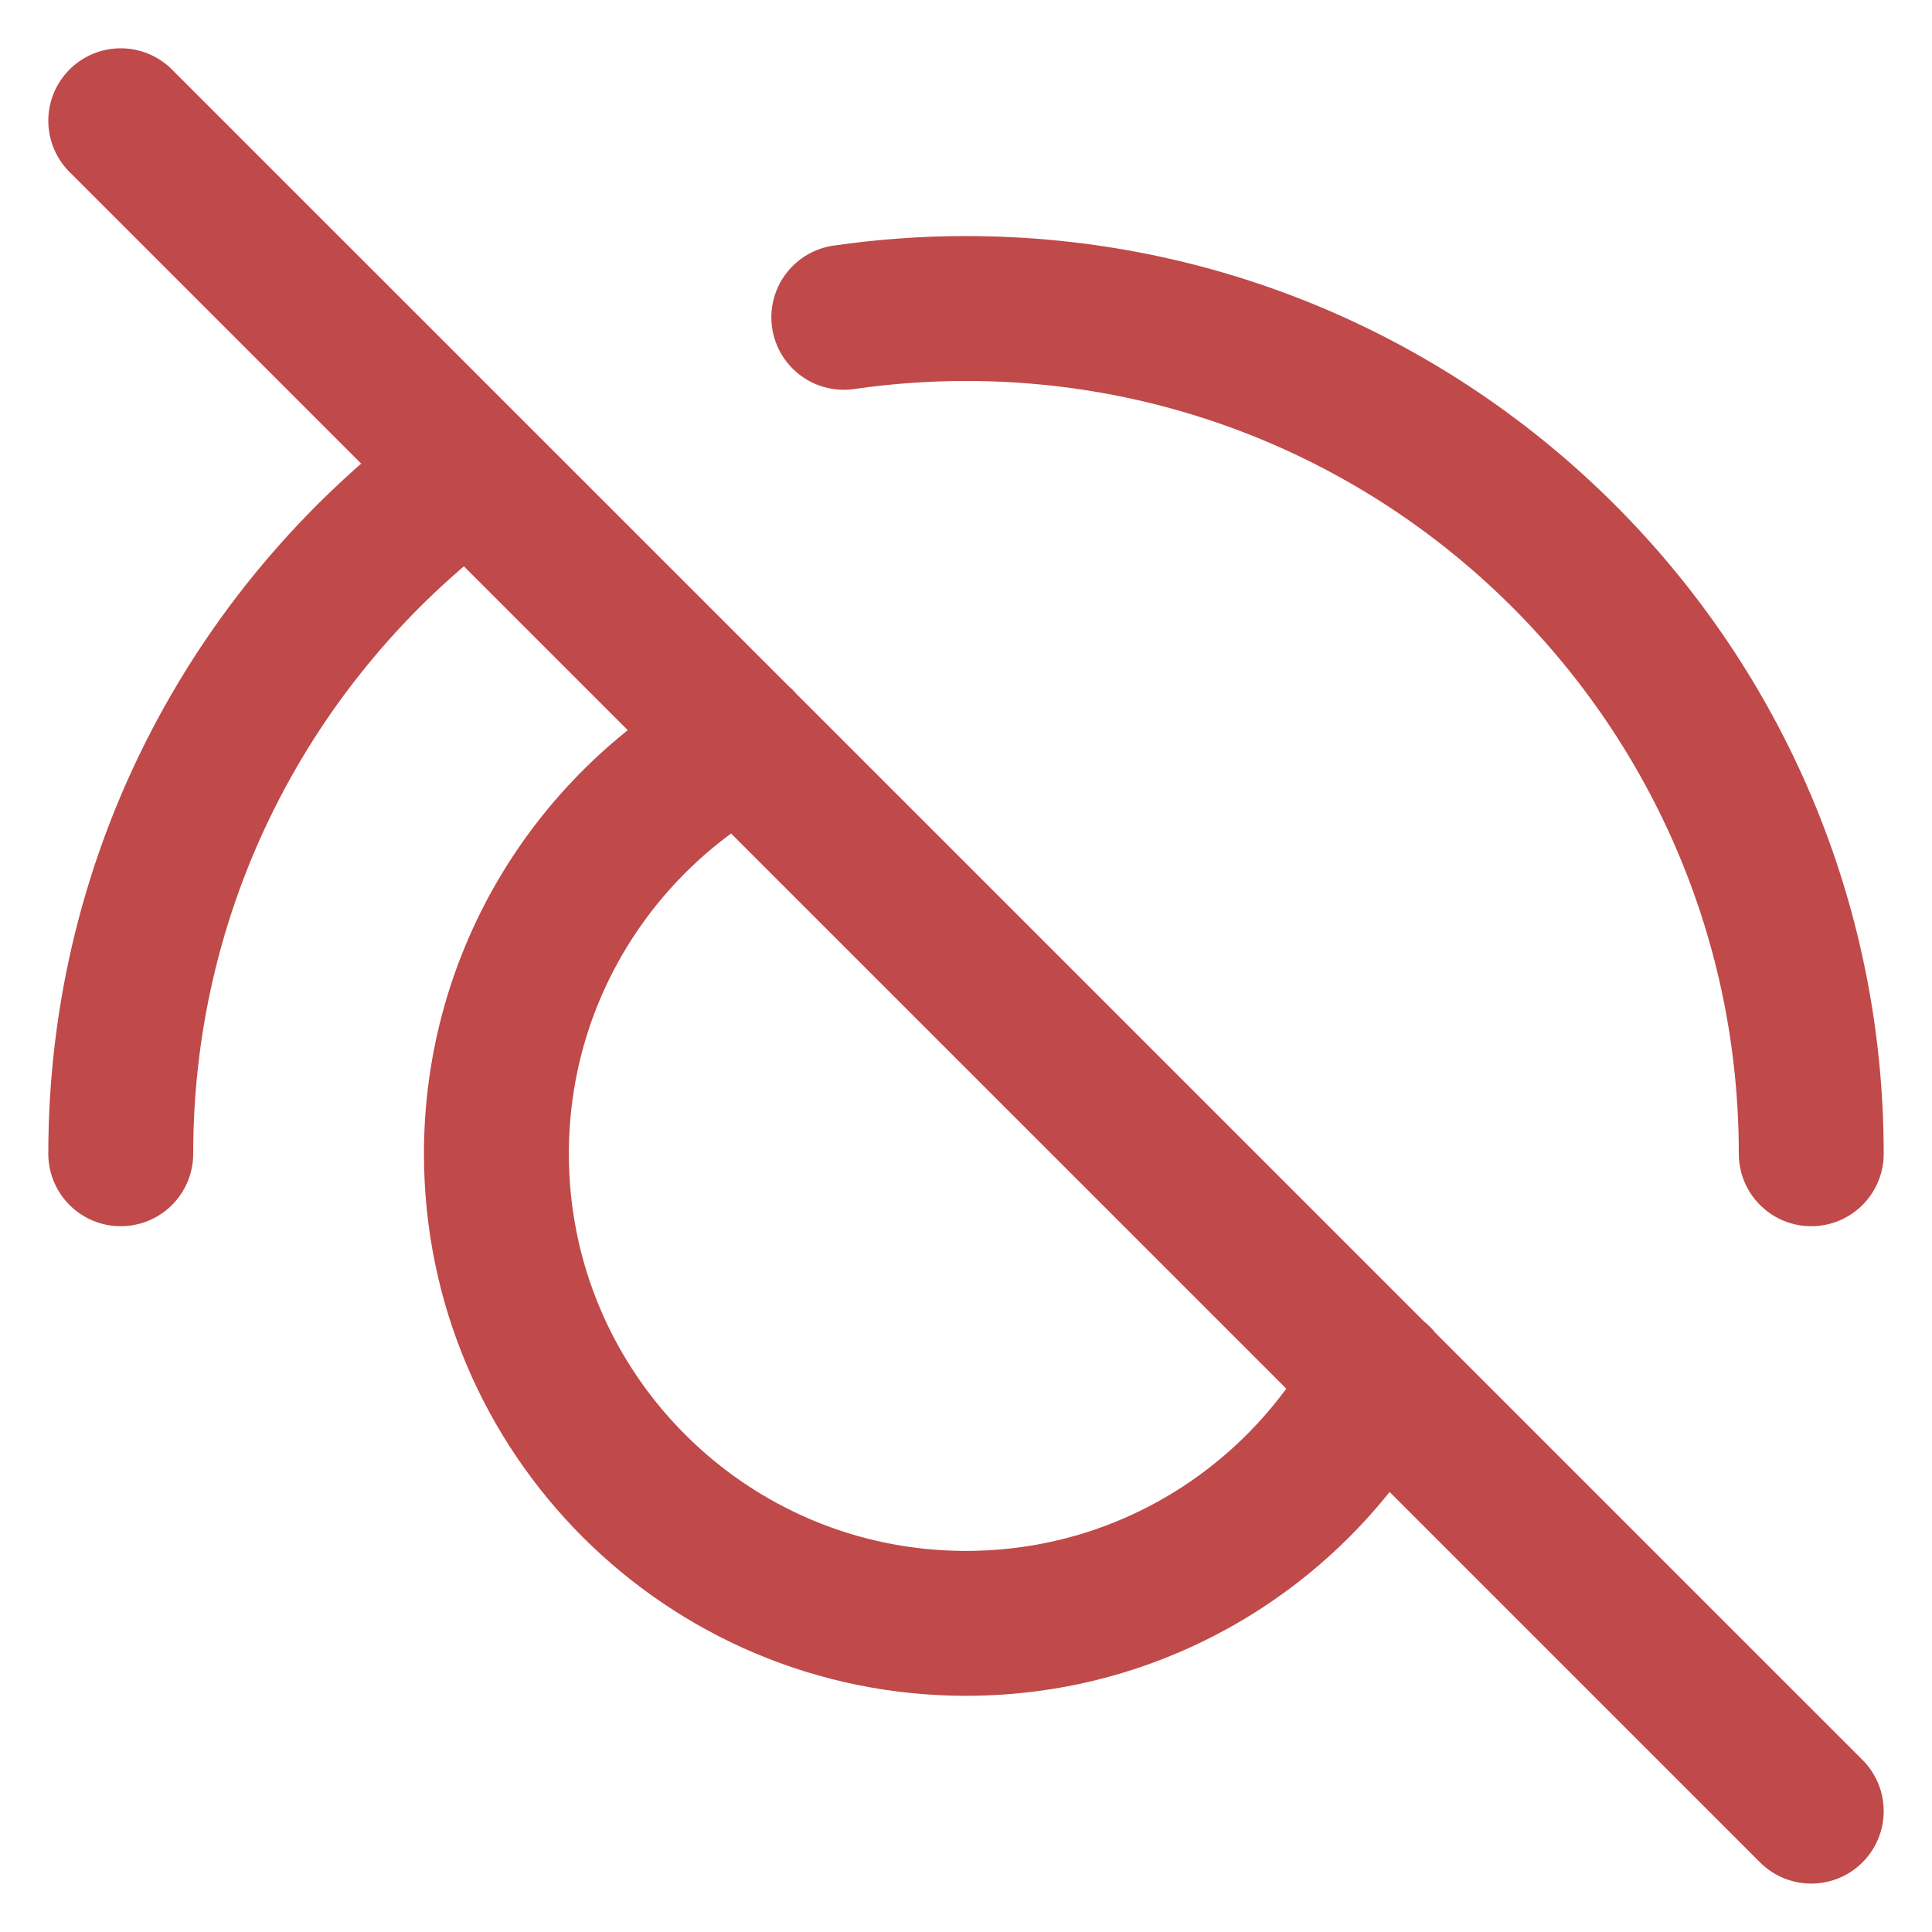
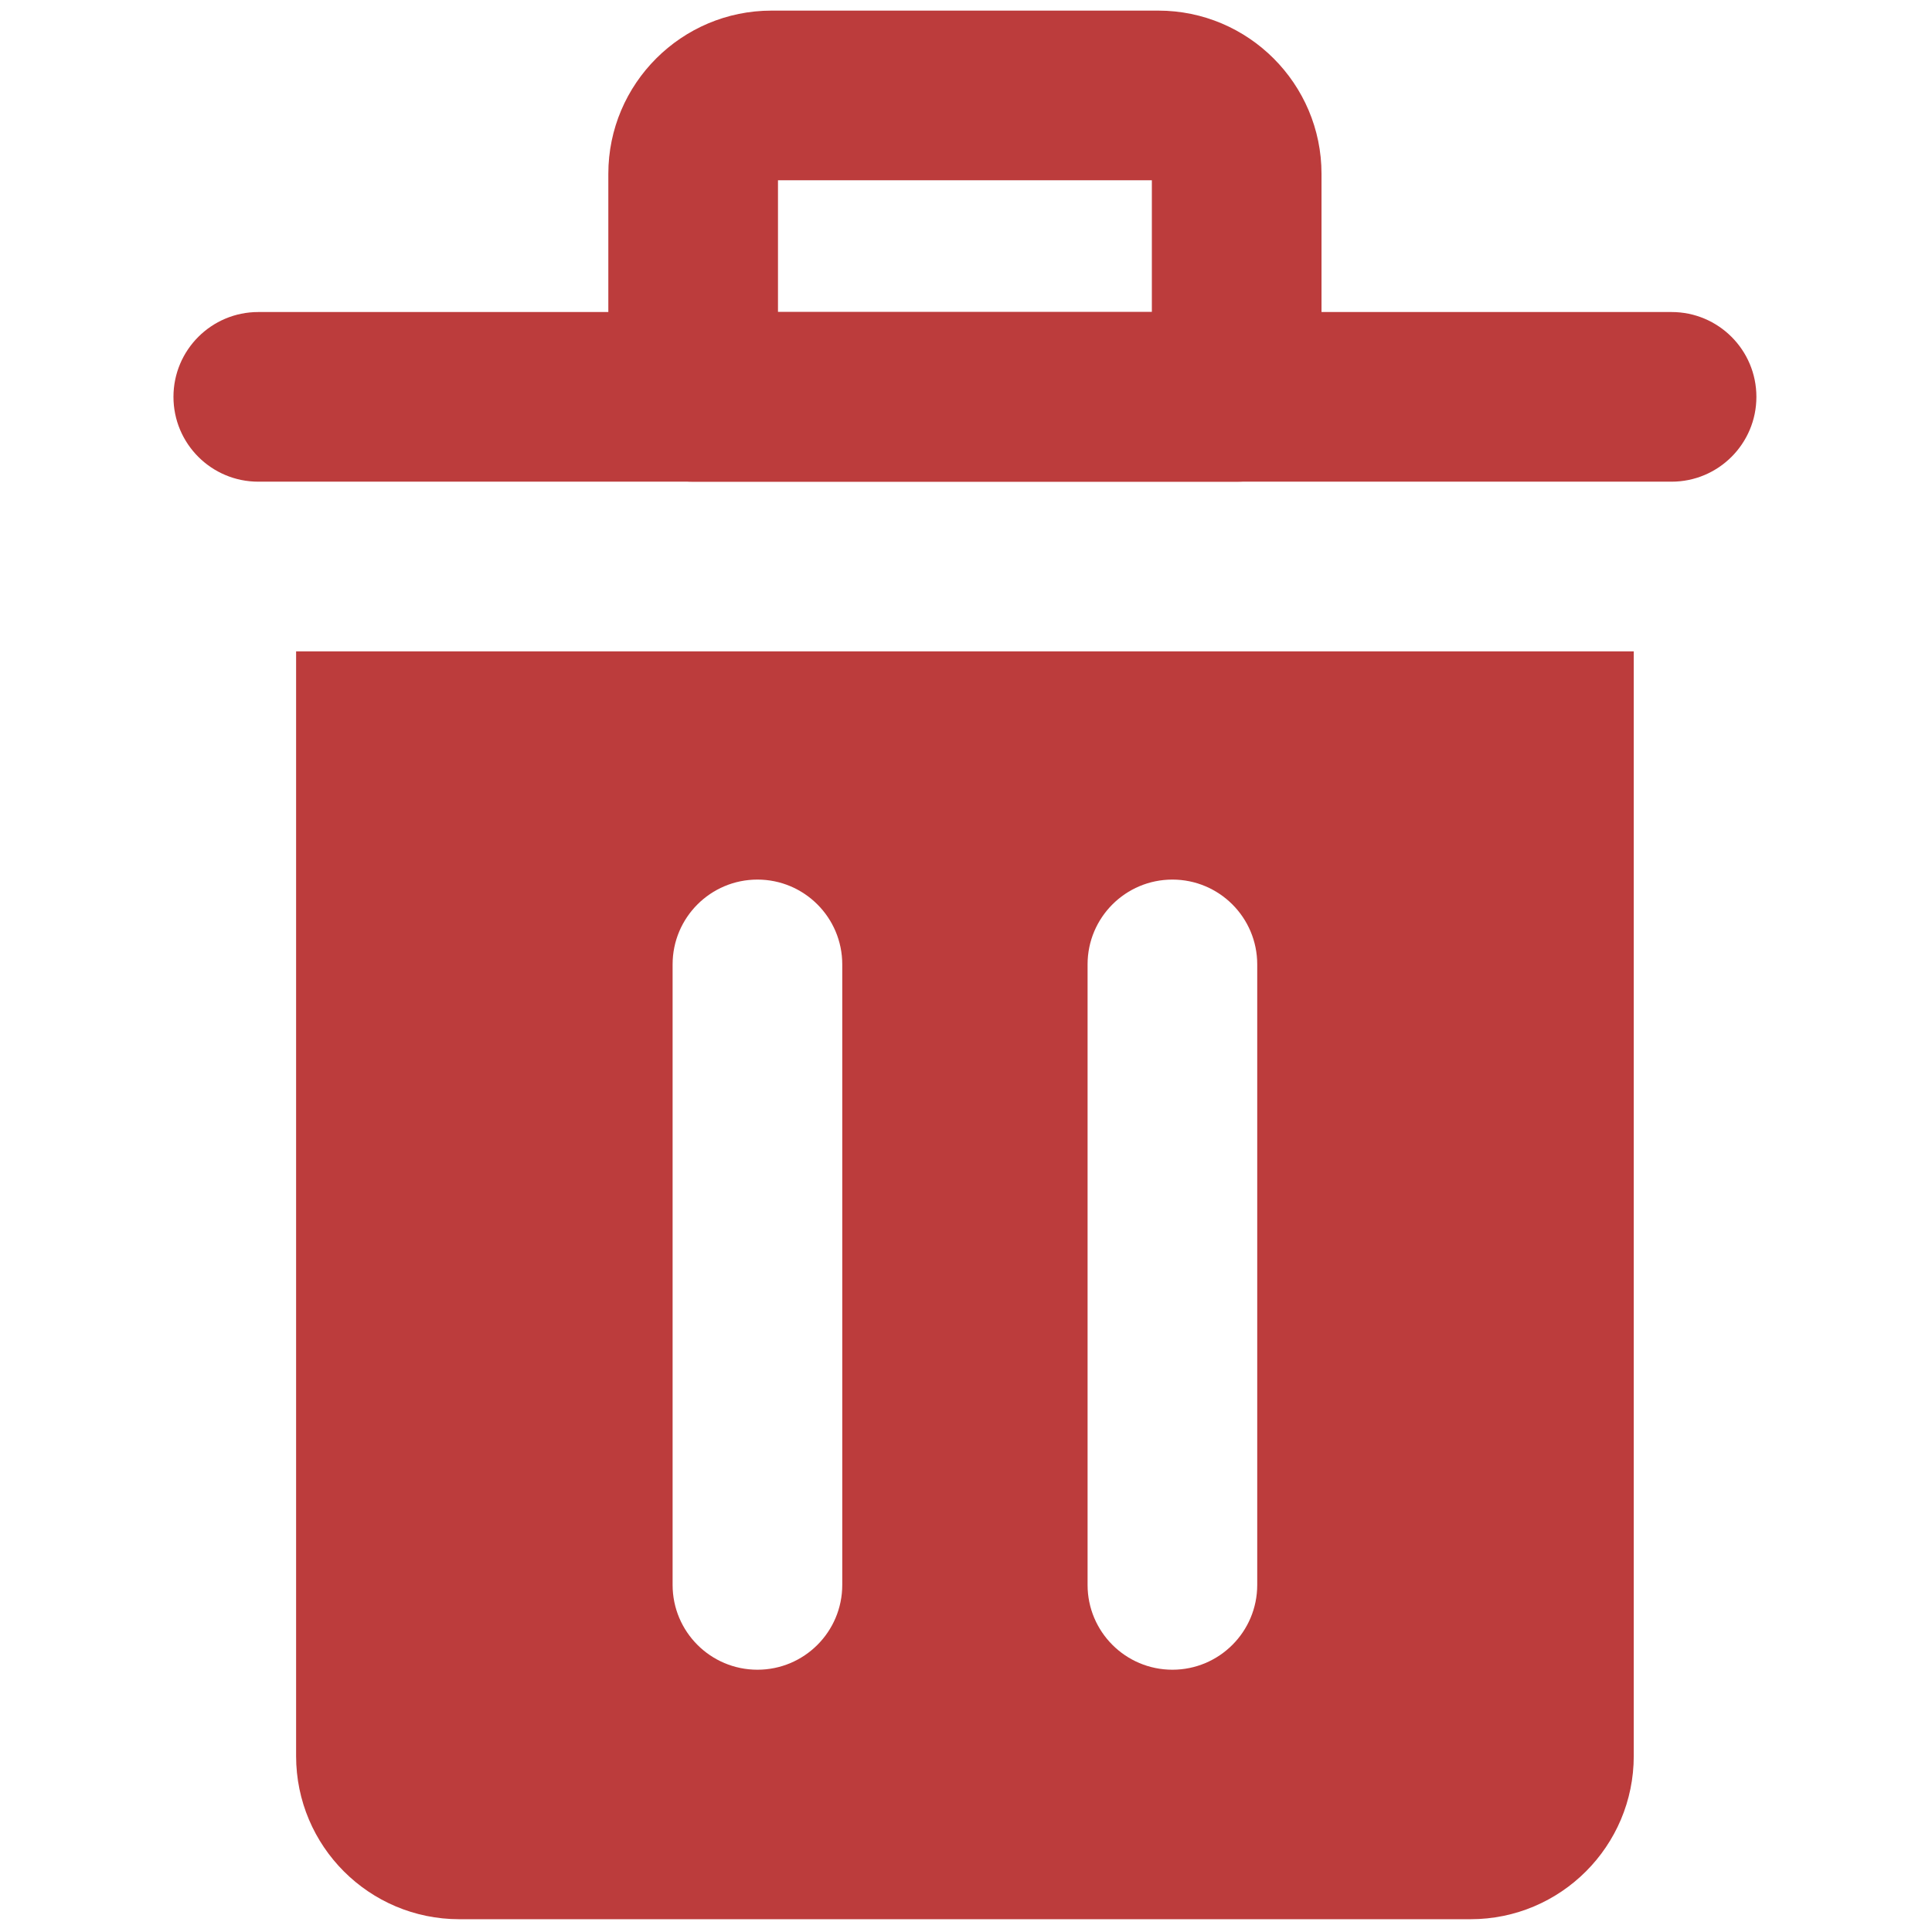
- <svg xmlns="http://www.w3.org/2000/svg" width="16" height="16" viewBox="0 0 16 16" fill="none">
-   <path d="M6.141 6.138C4.932 6.798 4.111 8.081 4.111 9.555C4.111 11.703 5.852 13.444 8 13.444C9.475 13.444 10.758 12.623 11.418 11.412M15 9.555C15 5.689 11.866 2.555 8 2.555C7.656 2.555 7.319 2.58 6.988 2.628M1 9.555C1 7.227 2.136 5.165 3.885 3.892M1 1L15 14.999" stroke="#C04949" stroke-width="1.2" stroke-linecap="round" stroke-linejoin="round" />
+ <svg xmlns="http://www.w3.org/2000/svg" version="1.1" width="256" height="256" viewBox="0 0 256 256" xml:space="preserve">
+   <g style="stroke: none; stroke-width: 0; stroke-dasharray: none; stroke-linecap: butt; stroke-linejoin: miter; stroke-miterlimit: 10; fill: none; fill-rule: nonzero; opacity: 1;" transform="translate(1.406593 1.406593) scale(2.81 2.81)">
+     <path d="M 68.842 90 H 21.158 c -4.251 0 -7.696 -3.446 -7.696 -7.696 v -52.09 h 63.077 v 52.09 C 76.538 86.554 73.092 90 68.842 90 z" style="stroke: none; stroke-width: 1; stroke-dasharray: none; stroke-linecap: butt; stroke-linejoin: miter; stroke-miterlimit: 10; fill: rgb(188,60,60); fill-rule: nonzero; opacity: 1;" transform=" matrix(1 0 0 1 0 0) " stroke-linecap="round" />
+     <path d="M 78.321 22.213 H 11.679 c -2.209 0 -4 -1.791 -4 -4 s 1.791 -4 4 -4 h 66.643 c 2.209 0 4 1.791 4 4 S 80.53 22.213 78.321 22.213 z" style="stroke: none; stroke-width: 1; stroke-dasharray: none; stroke-linecap: butt; stroke-linejoin: miter; stroke-miterlimit: 10; fill: rgb(188,60,60); fill-rule: nonzero; opacity: 1;" transform=" matrix(1 0 0 1 0 0) " stroke-linecap="round" />
+     <path d="M 57.815 22.213 h -25.63 c -2.209 0 -4 -1.791 -4 -4 V 7.696 C 28.185 3.453 31.637 0 35.881 0 h 18.238 c 4.244 0 7.696 3.453 7.696 7.696 v 10.517 C 61.815 20.422 60.024 22.213 57.815 22.213 z M 36.185 14.213 h 17.63 V 8 h -17.63 V 14.213 z" style="stroke: none; stroke-width: 1; stroke-dasharray: none; stroke-linecap: butt; stroke-linejoin: miter; stroke-miterlimit: 10; fill: rgb(188,60,60); fill-rule: nonzero; opacity: 1;" transform=" matrix(1 0 0 1 0 0) " stroke-linecap="round" />
+     <path d="M 54.784 78.235 c -2.209 0 -4 -1.791 -4 -4 V 44.976 c 0 -2.209 1.791 -4 4 -4 s 4 1.791 4 4 v 29.259 C 58.784 76.444 56.993 78.235 54.784 78.235 z" style="stroke: none; stroke-width: 1; stroke-dasharray: none; stroke-linecap: butt; stroke-linejoin: miter; stroke-miterlimit: 10; fill: rgb(255,255,255); fill-rule: nonzero; opacity: 1;" transform=" matrix(1 0 0 1 0 0) " stroke-linecap="round" />
+     <path d="M 35.216 78.235 c -2.209 0 -4 -1.791 -4 -4 V 44.976 c 0 -2.209 1.791 -4 4 -4 s 4 1.791 4 4 v 29.259 C 39.216 76.444 37.425 78.235 35.216 78.235 z" style="stroke: none; stroke-width: 1; stroke-dasharray: none; stroke-linecap: butt; stroke-linejoin: miter; stroke-miterlimit: 10; fill: rgb(255,255,255); fill-rule: nonzero; opacity: 1;" transform=" matrix(1 0 0 1 0 0) " stroke-linecap="round" />
+   </g>
</svg>
